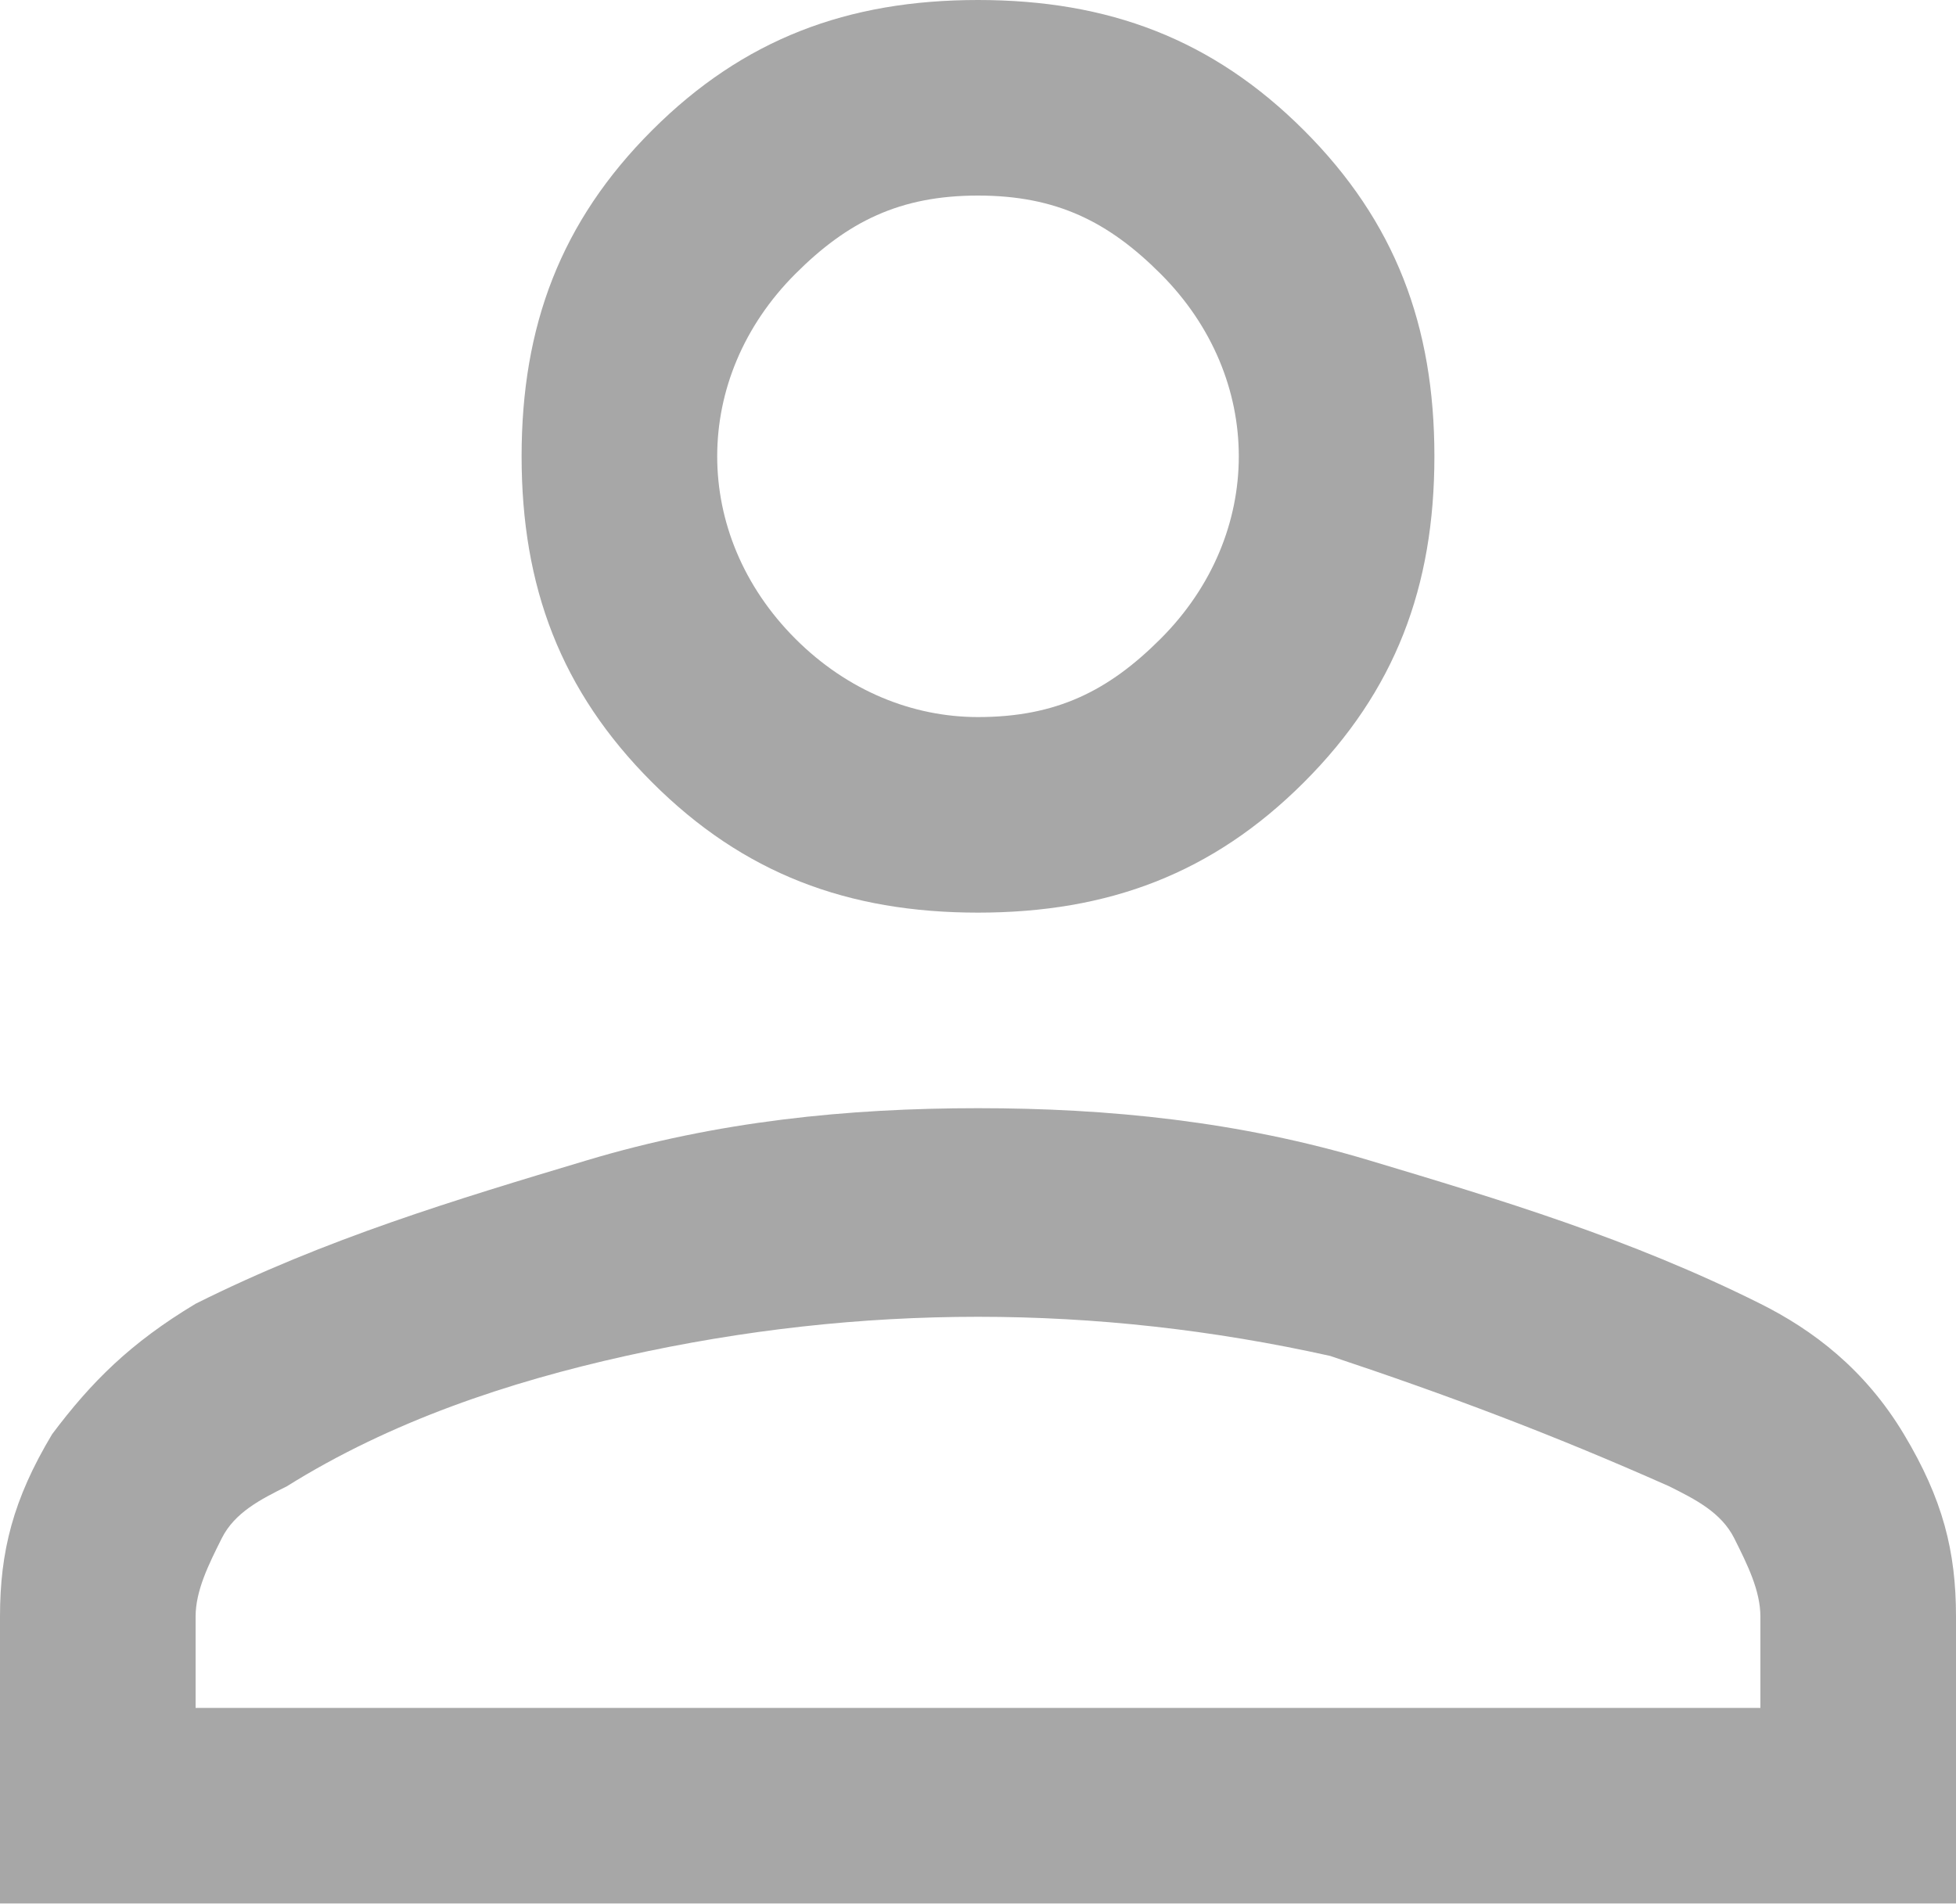
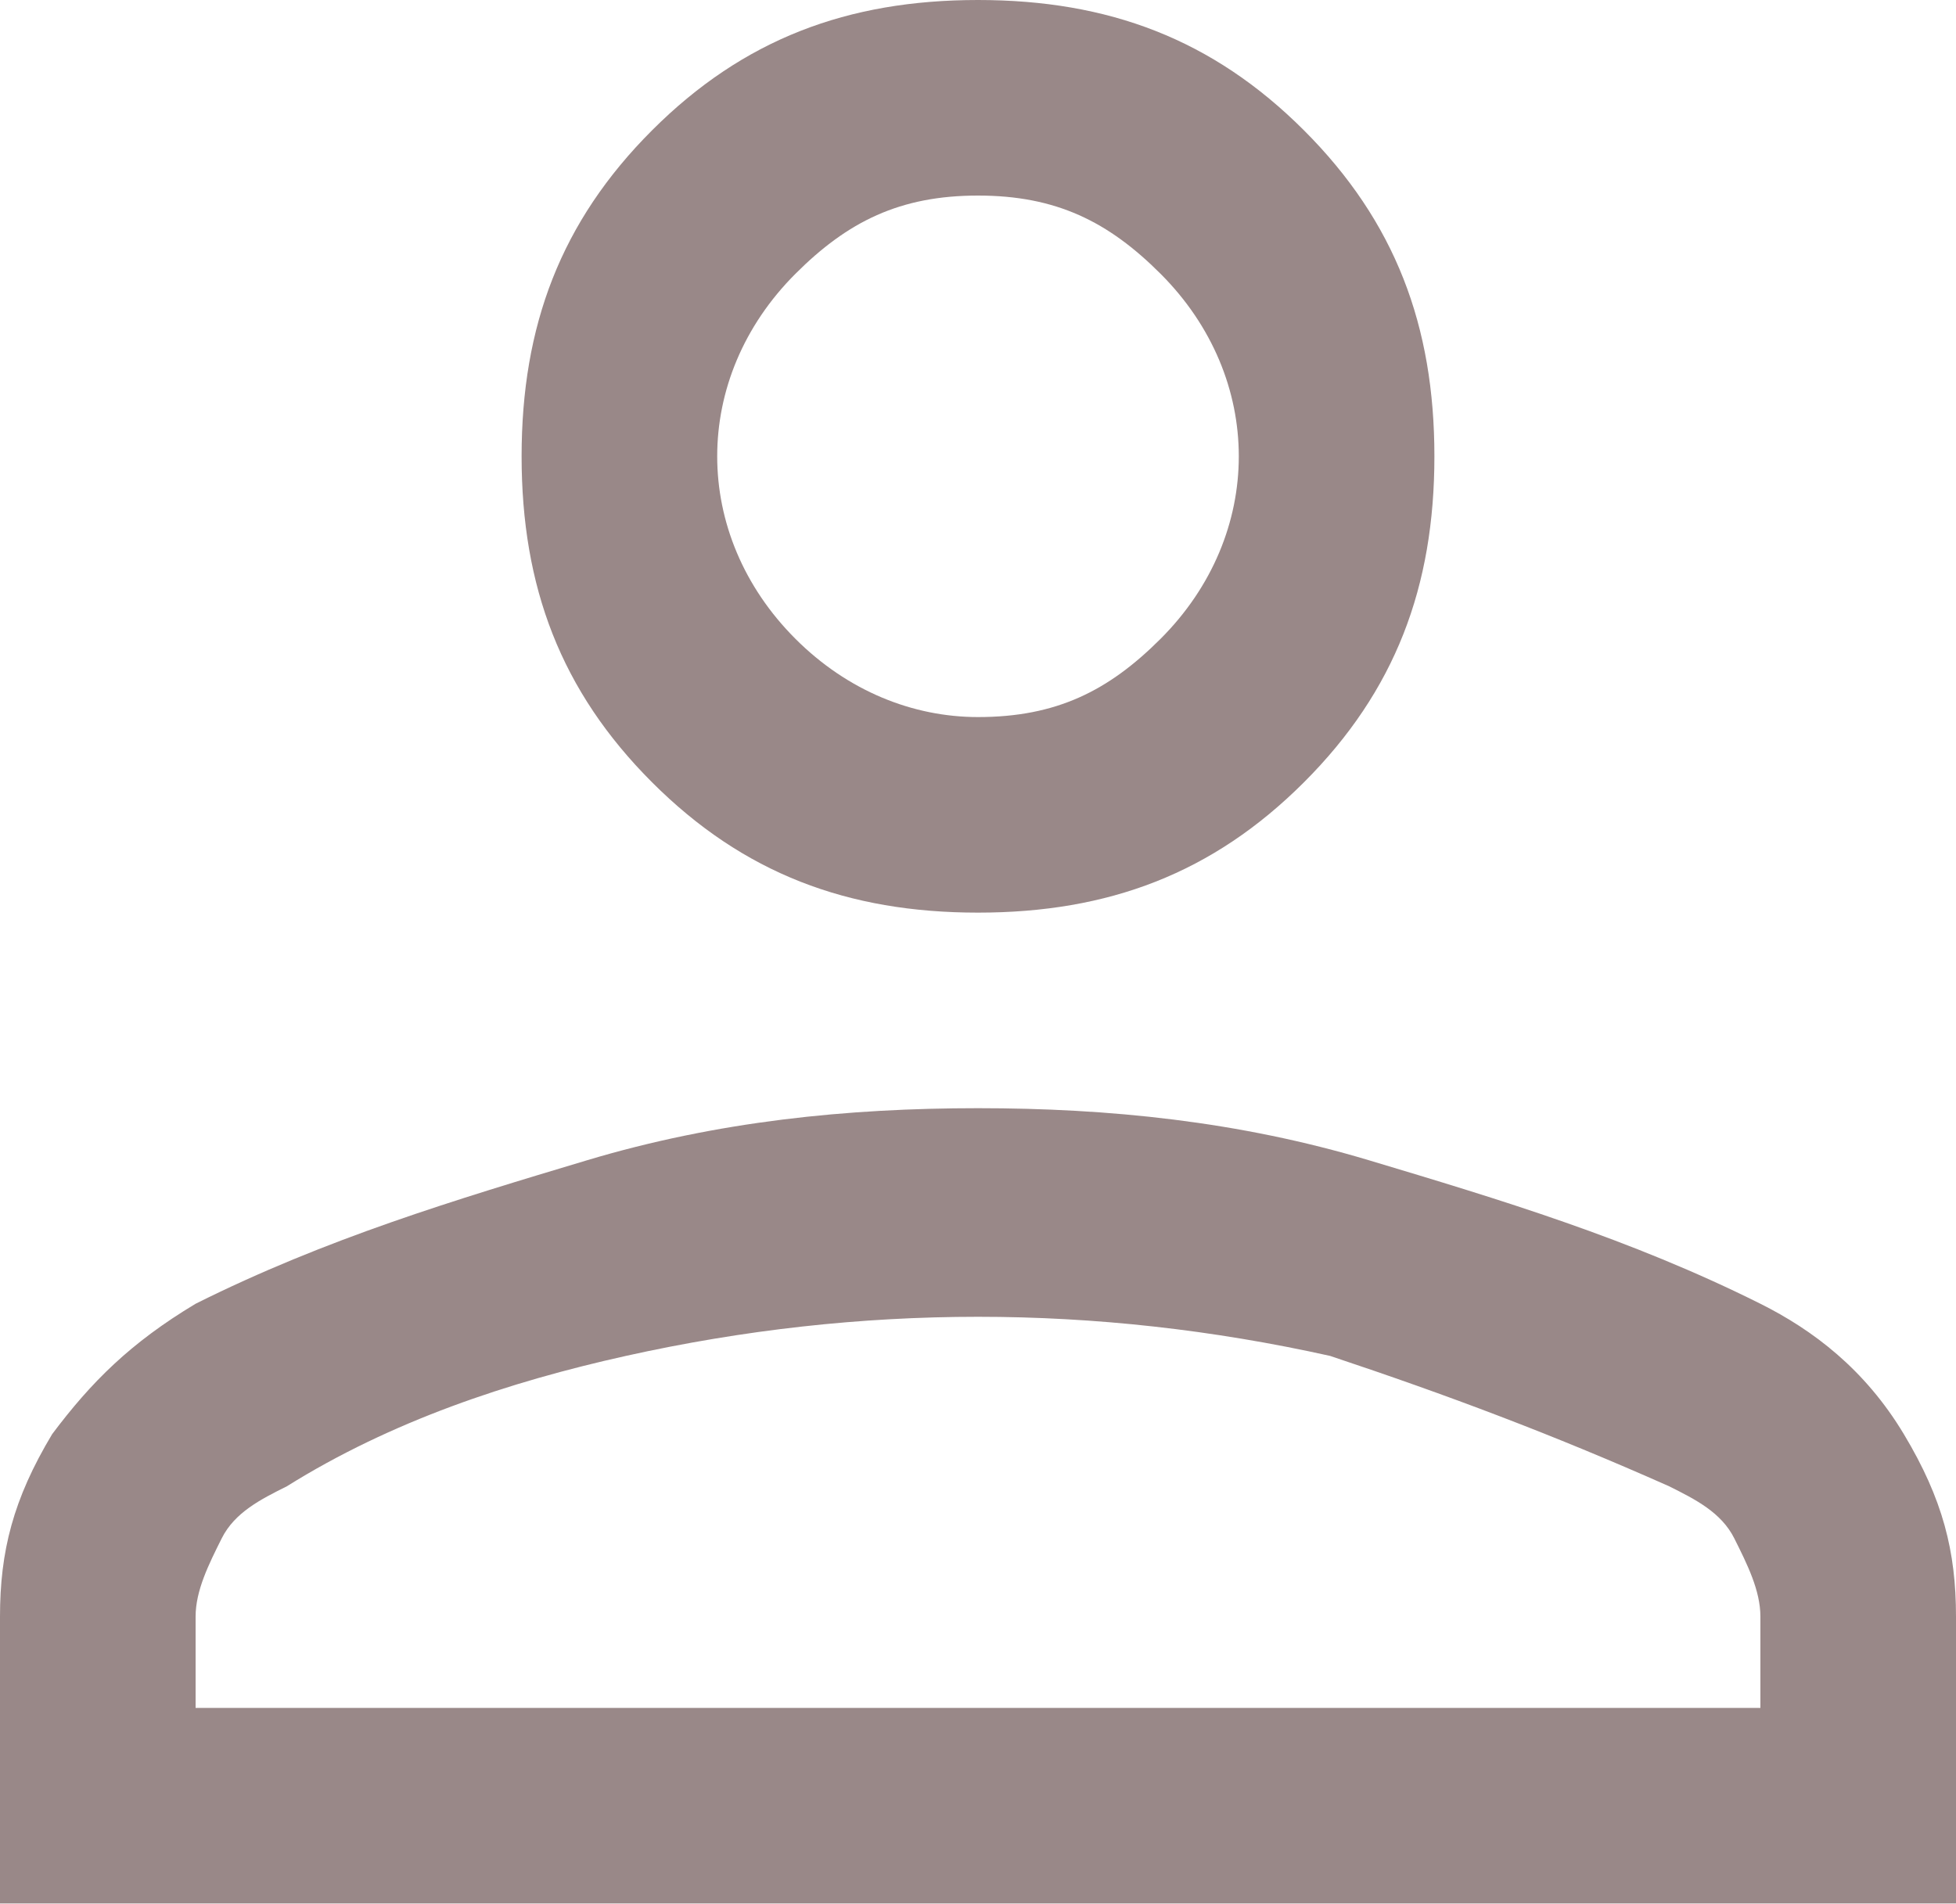
<svg xmlns="http://www.w3.org/2000/svg" version="1.1" id="레이어_1" x="0px" y="0px" viewBox="0 0 15 14.6" style="enable-background:new 0 0 15 14.6;" xml:space="preserve">
  <style>
	.img{
- 		fill: #A7A7A7;
+ 		fill: #998888;
	}

</style>
  <path class="img" d="M7.5,7C6.5,7,5.7,6.7,5,6C4.3,5.3,4,4.5,4,3.5S4.3,1.7,5,1c0.7-0.7,1.5-1,2.5-1S9.3,0.3,10,1c0.7,0.7,1,1.5,1,2.5  S10.7,5.3,10,6C9.3,6.7,8.5,7,7.5,7z M0,14.6v-2.2c0-0.5,0.1-0.9,0.4-1.4c0.3-0.4,0.6-0.7,1.1-1c1-0.5,2-0.8,3-1.1s2-0.4,3-0.4  s2,0.1,3,0.4s2,0.6,3,1.1c0.4,0.2,0.8,0.5,1.1,1s0.4,0.9,0.4,1.4v2.2H0z M1.5,13.1h12v-0.7c0-0.2-0.1-0.4-0.2-0.6  c-0.1-0.2-0.3-0.3-0.5-0.4c-0.9-0.4-1.7-0.7-2.6-1c-0.9-0.2-1.8-0.3-2.7-0.3c-0.9,0-1.8,0.1-2.7,0.3c-0.9,0.2-1.8,0.5-2.6,1  c-0.2,0.1-0.4,0.2-0.5,0.4c-0.1,0.2-0.2,0.4-0.2,0.6C1.5,12.4,1.5,13.1,1.5,13.1z M7.5,5.5c0.6,0,1-0.2,1.4-0.6  c0.4-0.4,0.6-0.9,0.6-1.4s-0.2-1-0.6-1.4C8.5,1.7,8.1,1.5,7.5,1.5s-1,0.2-1.4,0.6C5.7,2.5,5.5,3,5.5,3.5s0.2,1,0.6,1.4  C6.5,5.3,7,5.5,7.5,5.5z" />
</svg>
